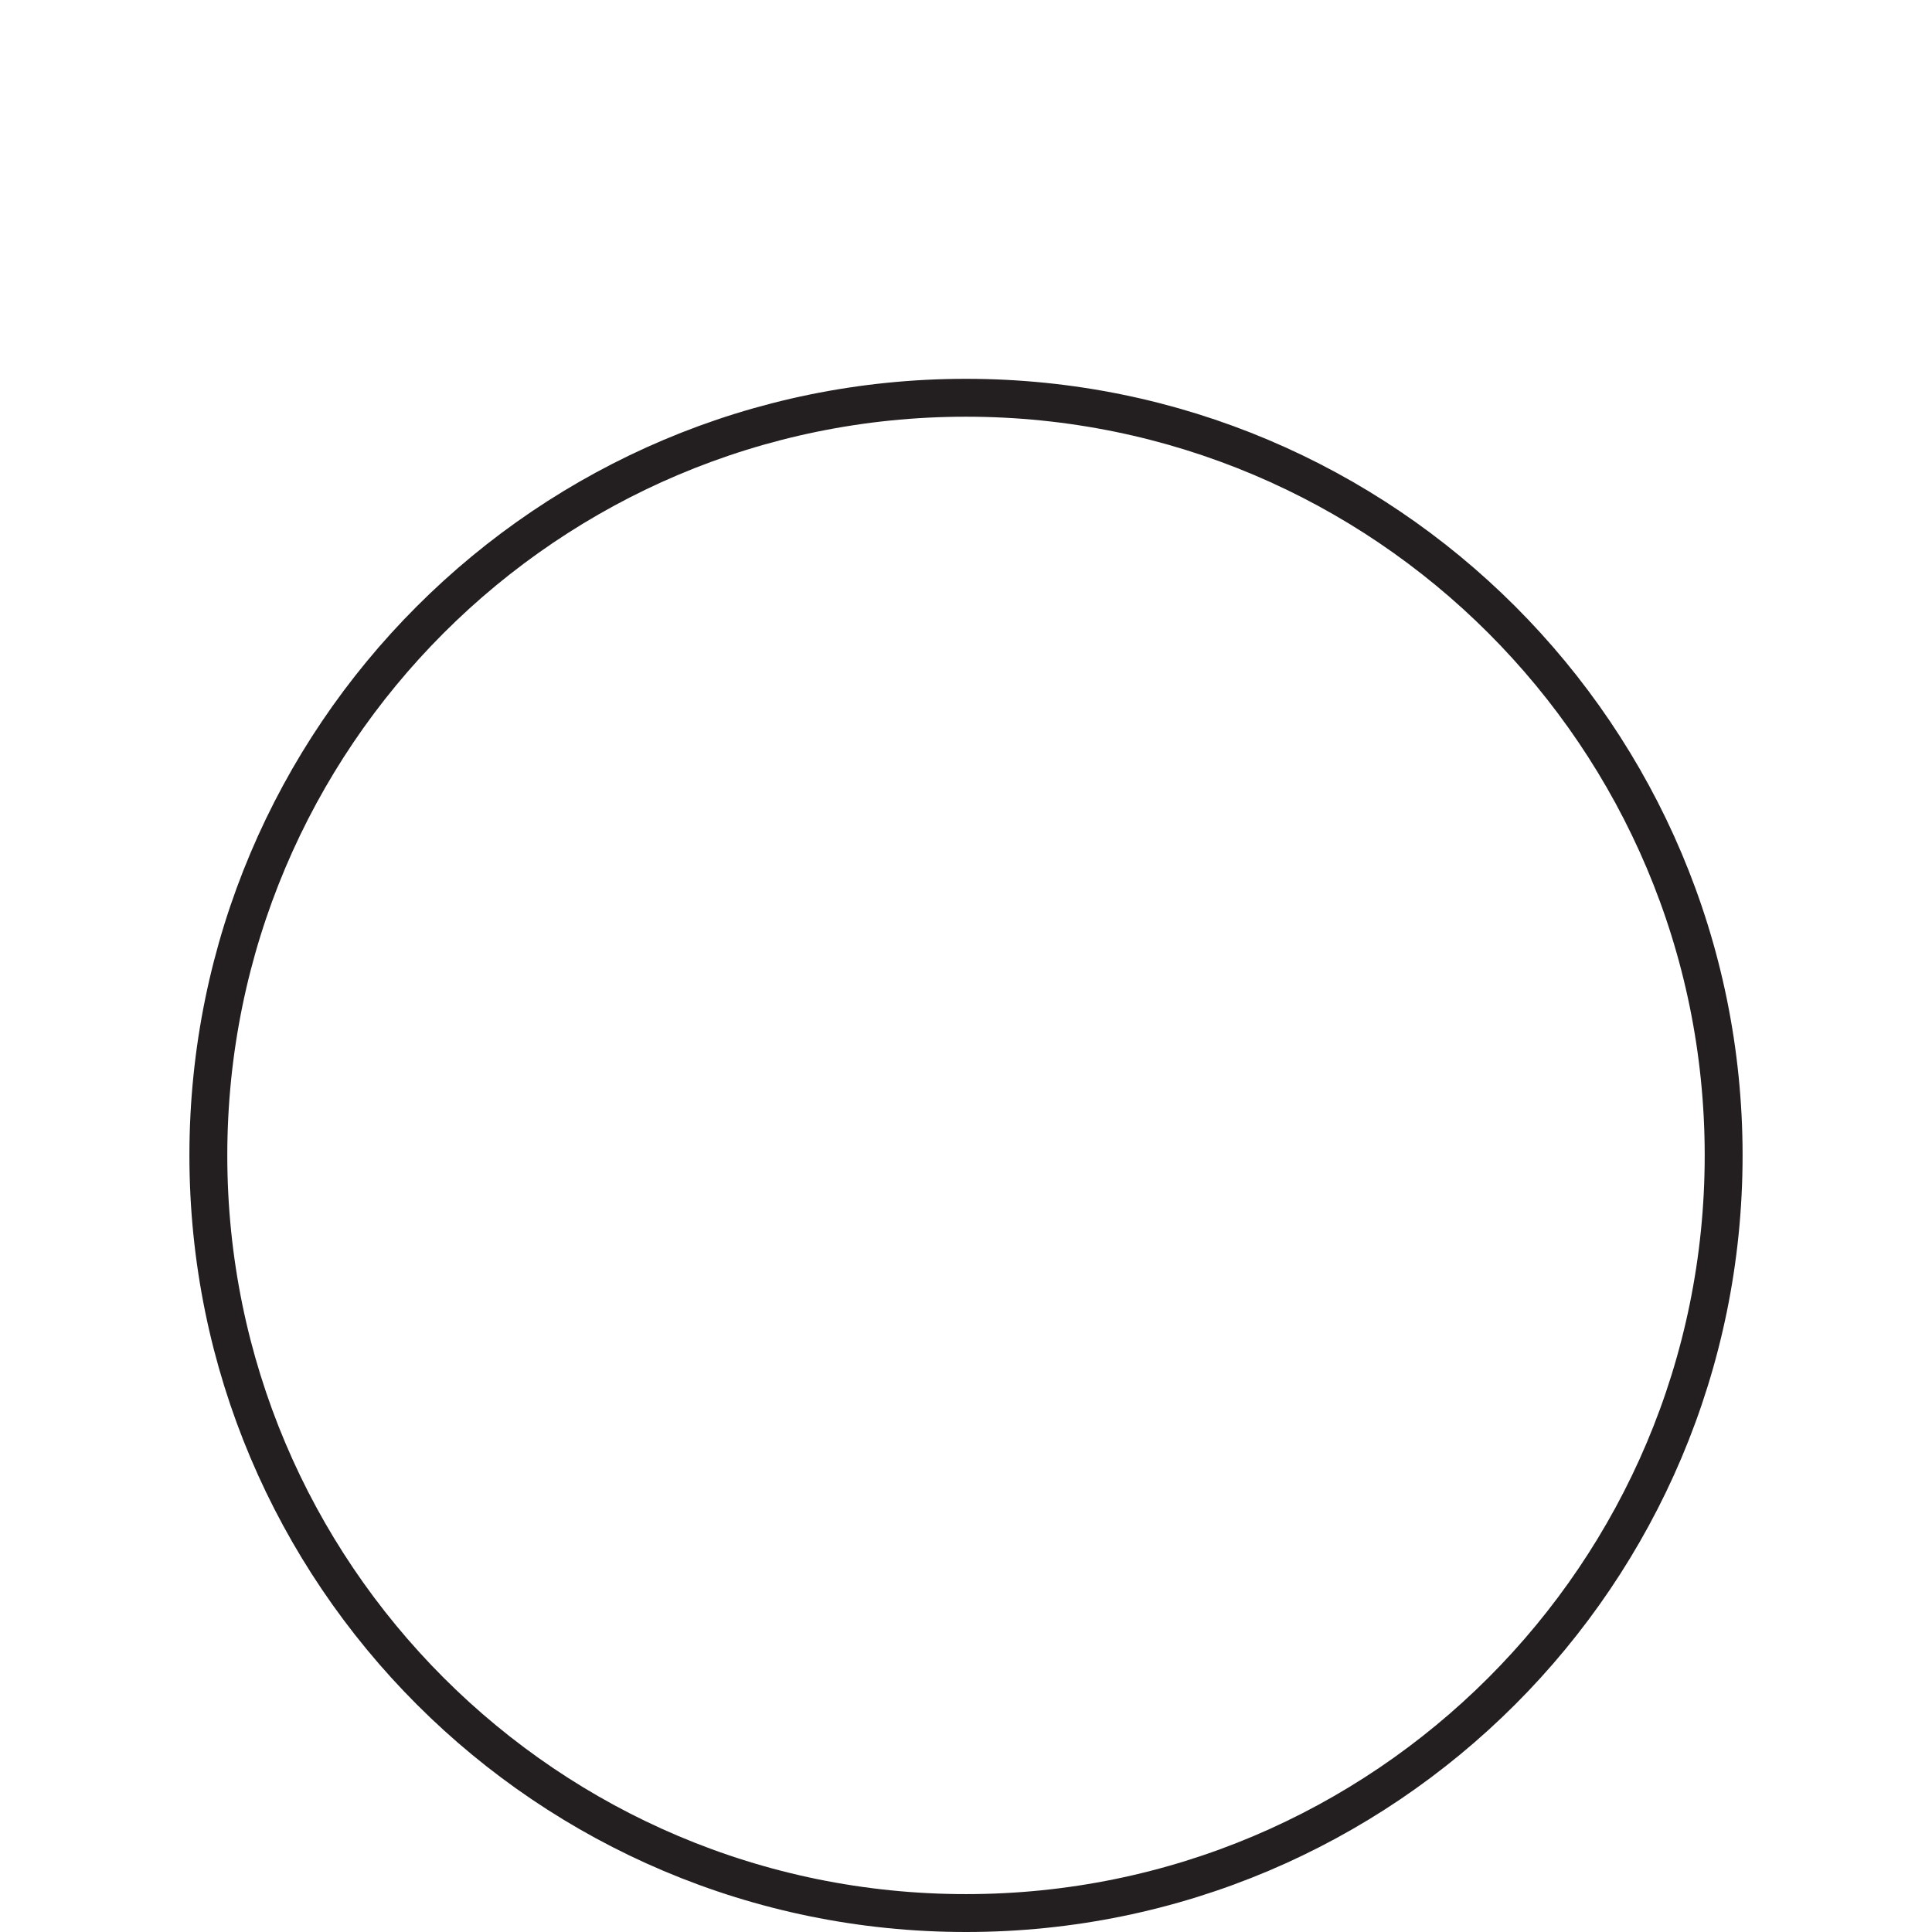
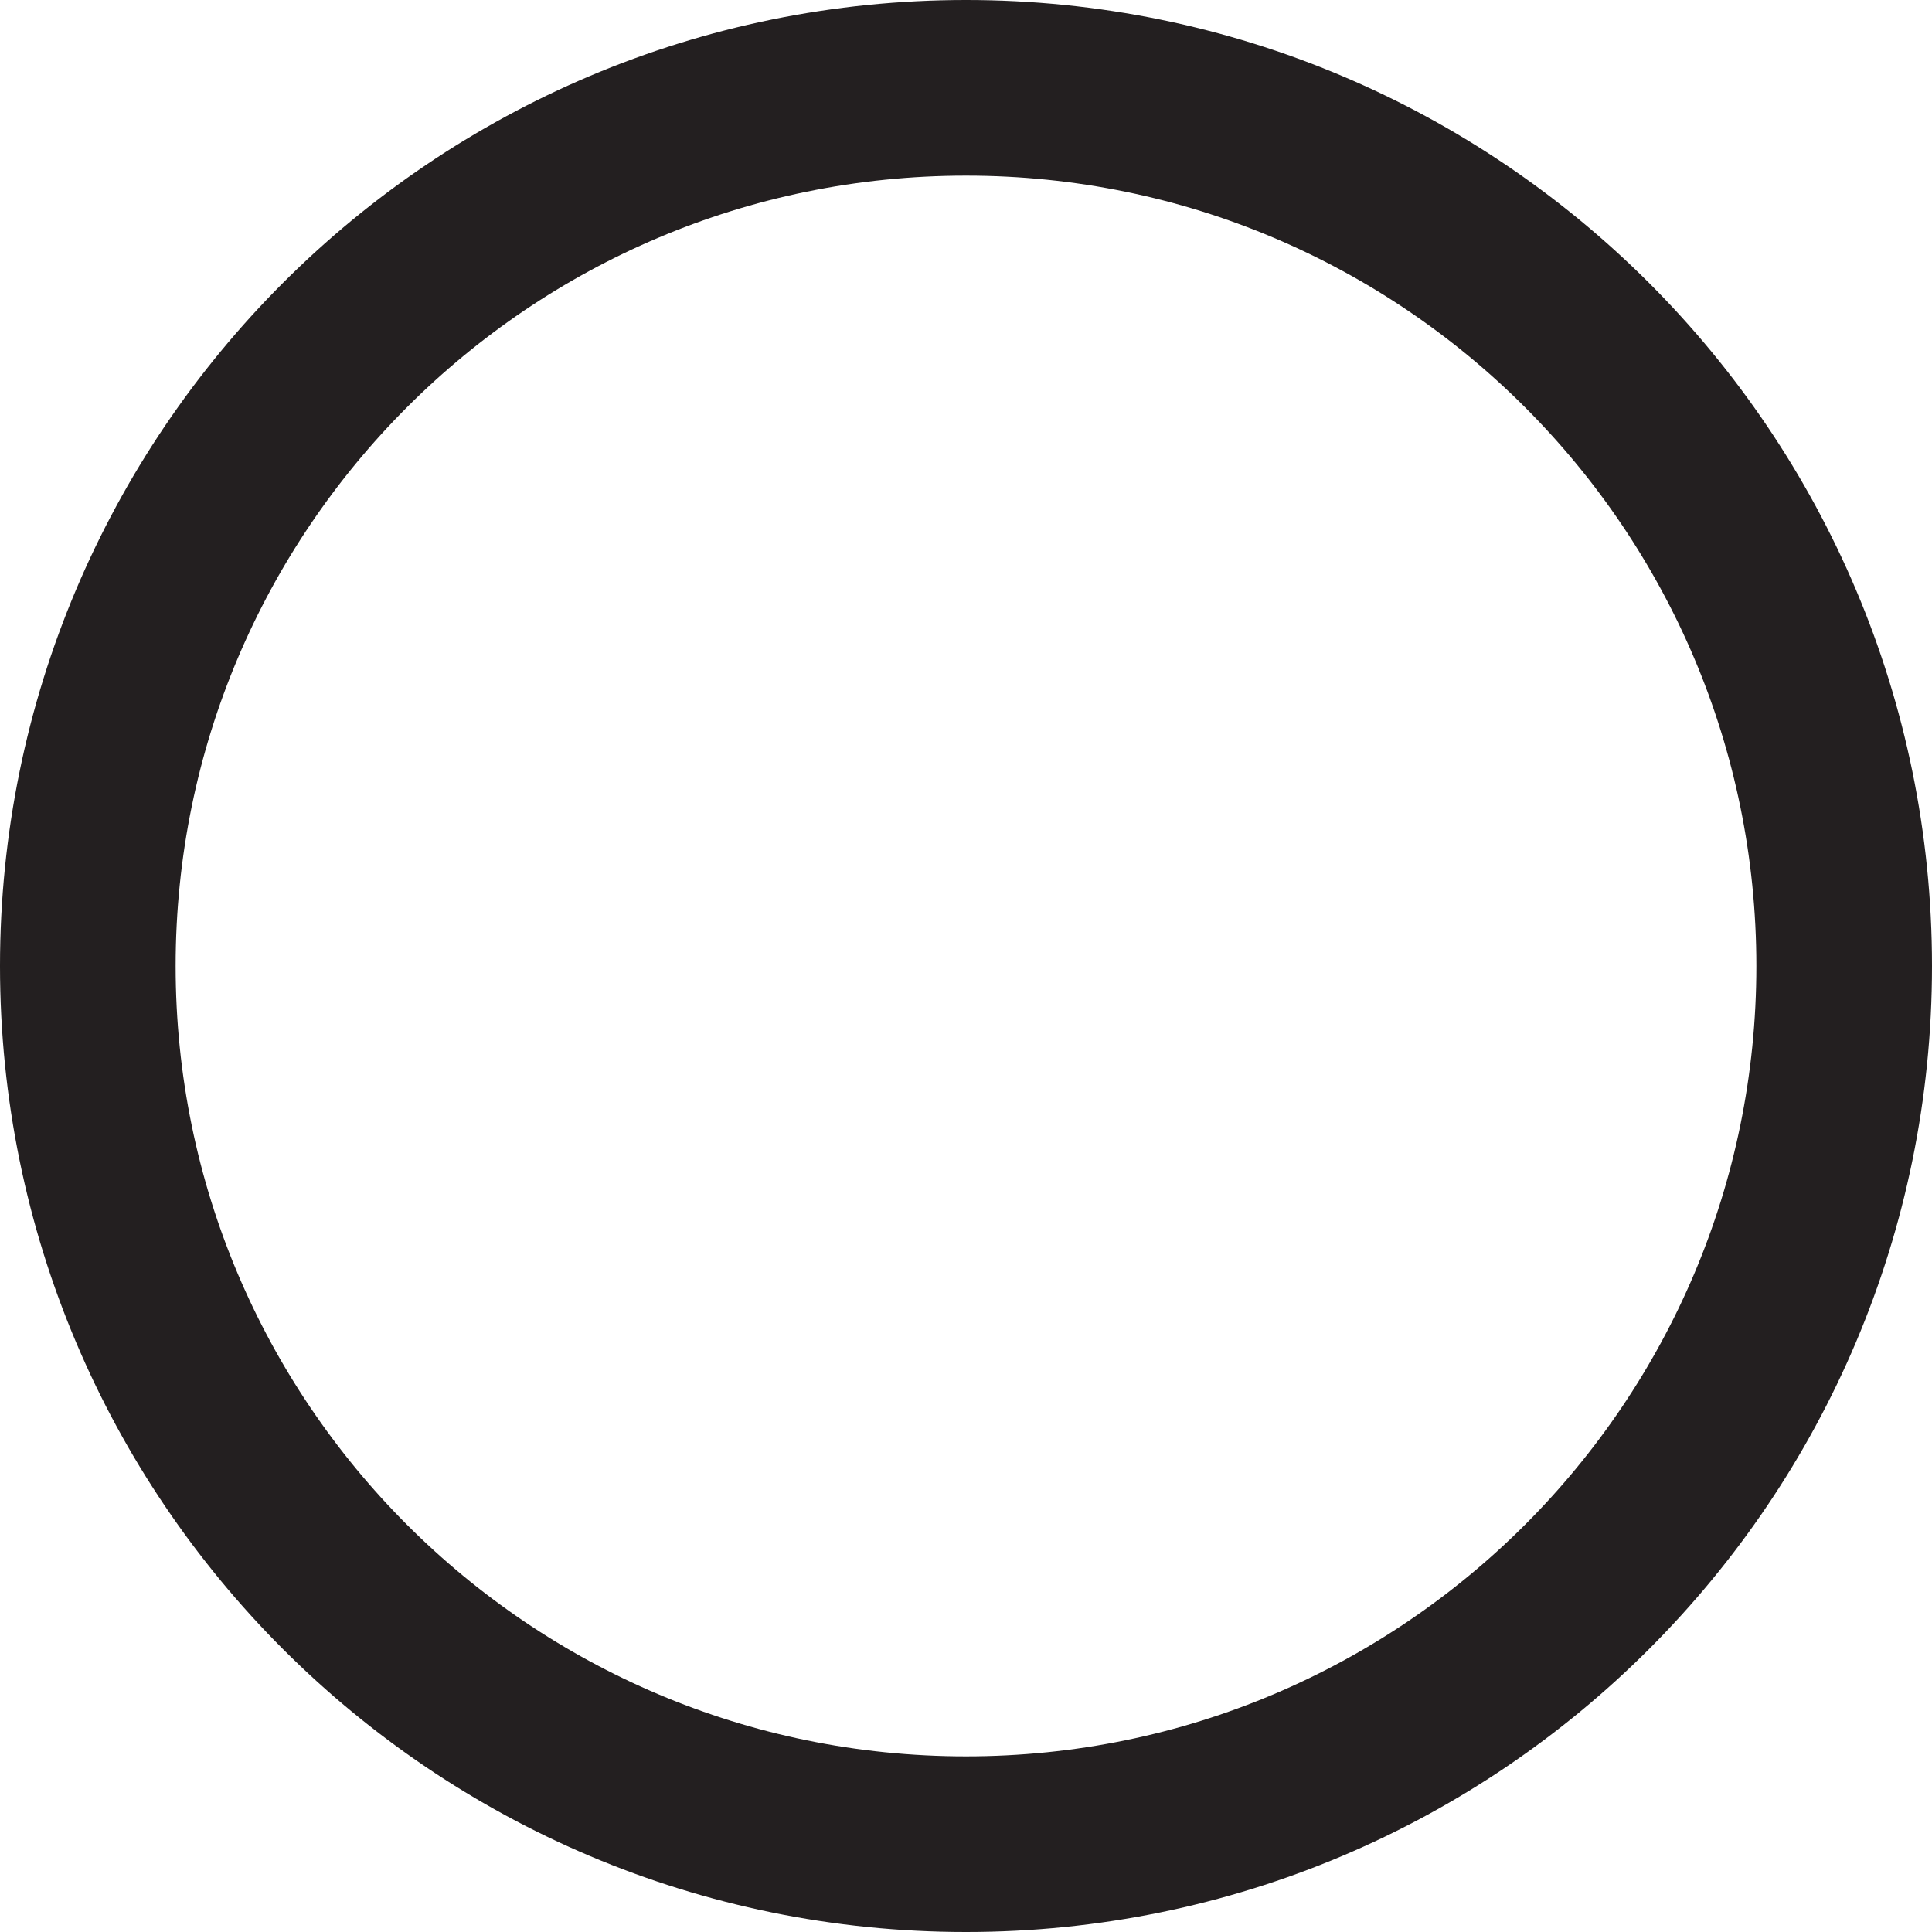
- <svg xmlns="http://www.w3.org/2000/svg" width="102px" height="102px" viewBox="0 0 102 102" version="1.1">
+ <svg xmlns="http://www.w3.org/2000/svg" width="22px" height="22px" viewBox="0 0 22 22" version="1.1">
  <defs />
  <g id="Page-1" stroke="none" stroke-width="1" fill="none" fill-rule="evenodd">
-     <g id="Artboard" transform="translate(-576, -57)" stroke="#231F20" stroke-width="2">
-       <circle id="Oval" cx="627" cy="118" r="40" />
+     <g id="Artboard-Copy-3" transform="translate(-565, -180)" stroke="#231F20" stroke-width="2">
+       <circle id="Oval" cx="576" cy="191" r="10" />
    </g>
  </g>
</svg>
